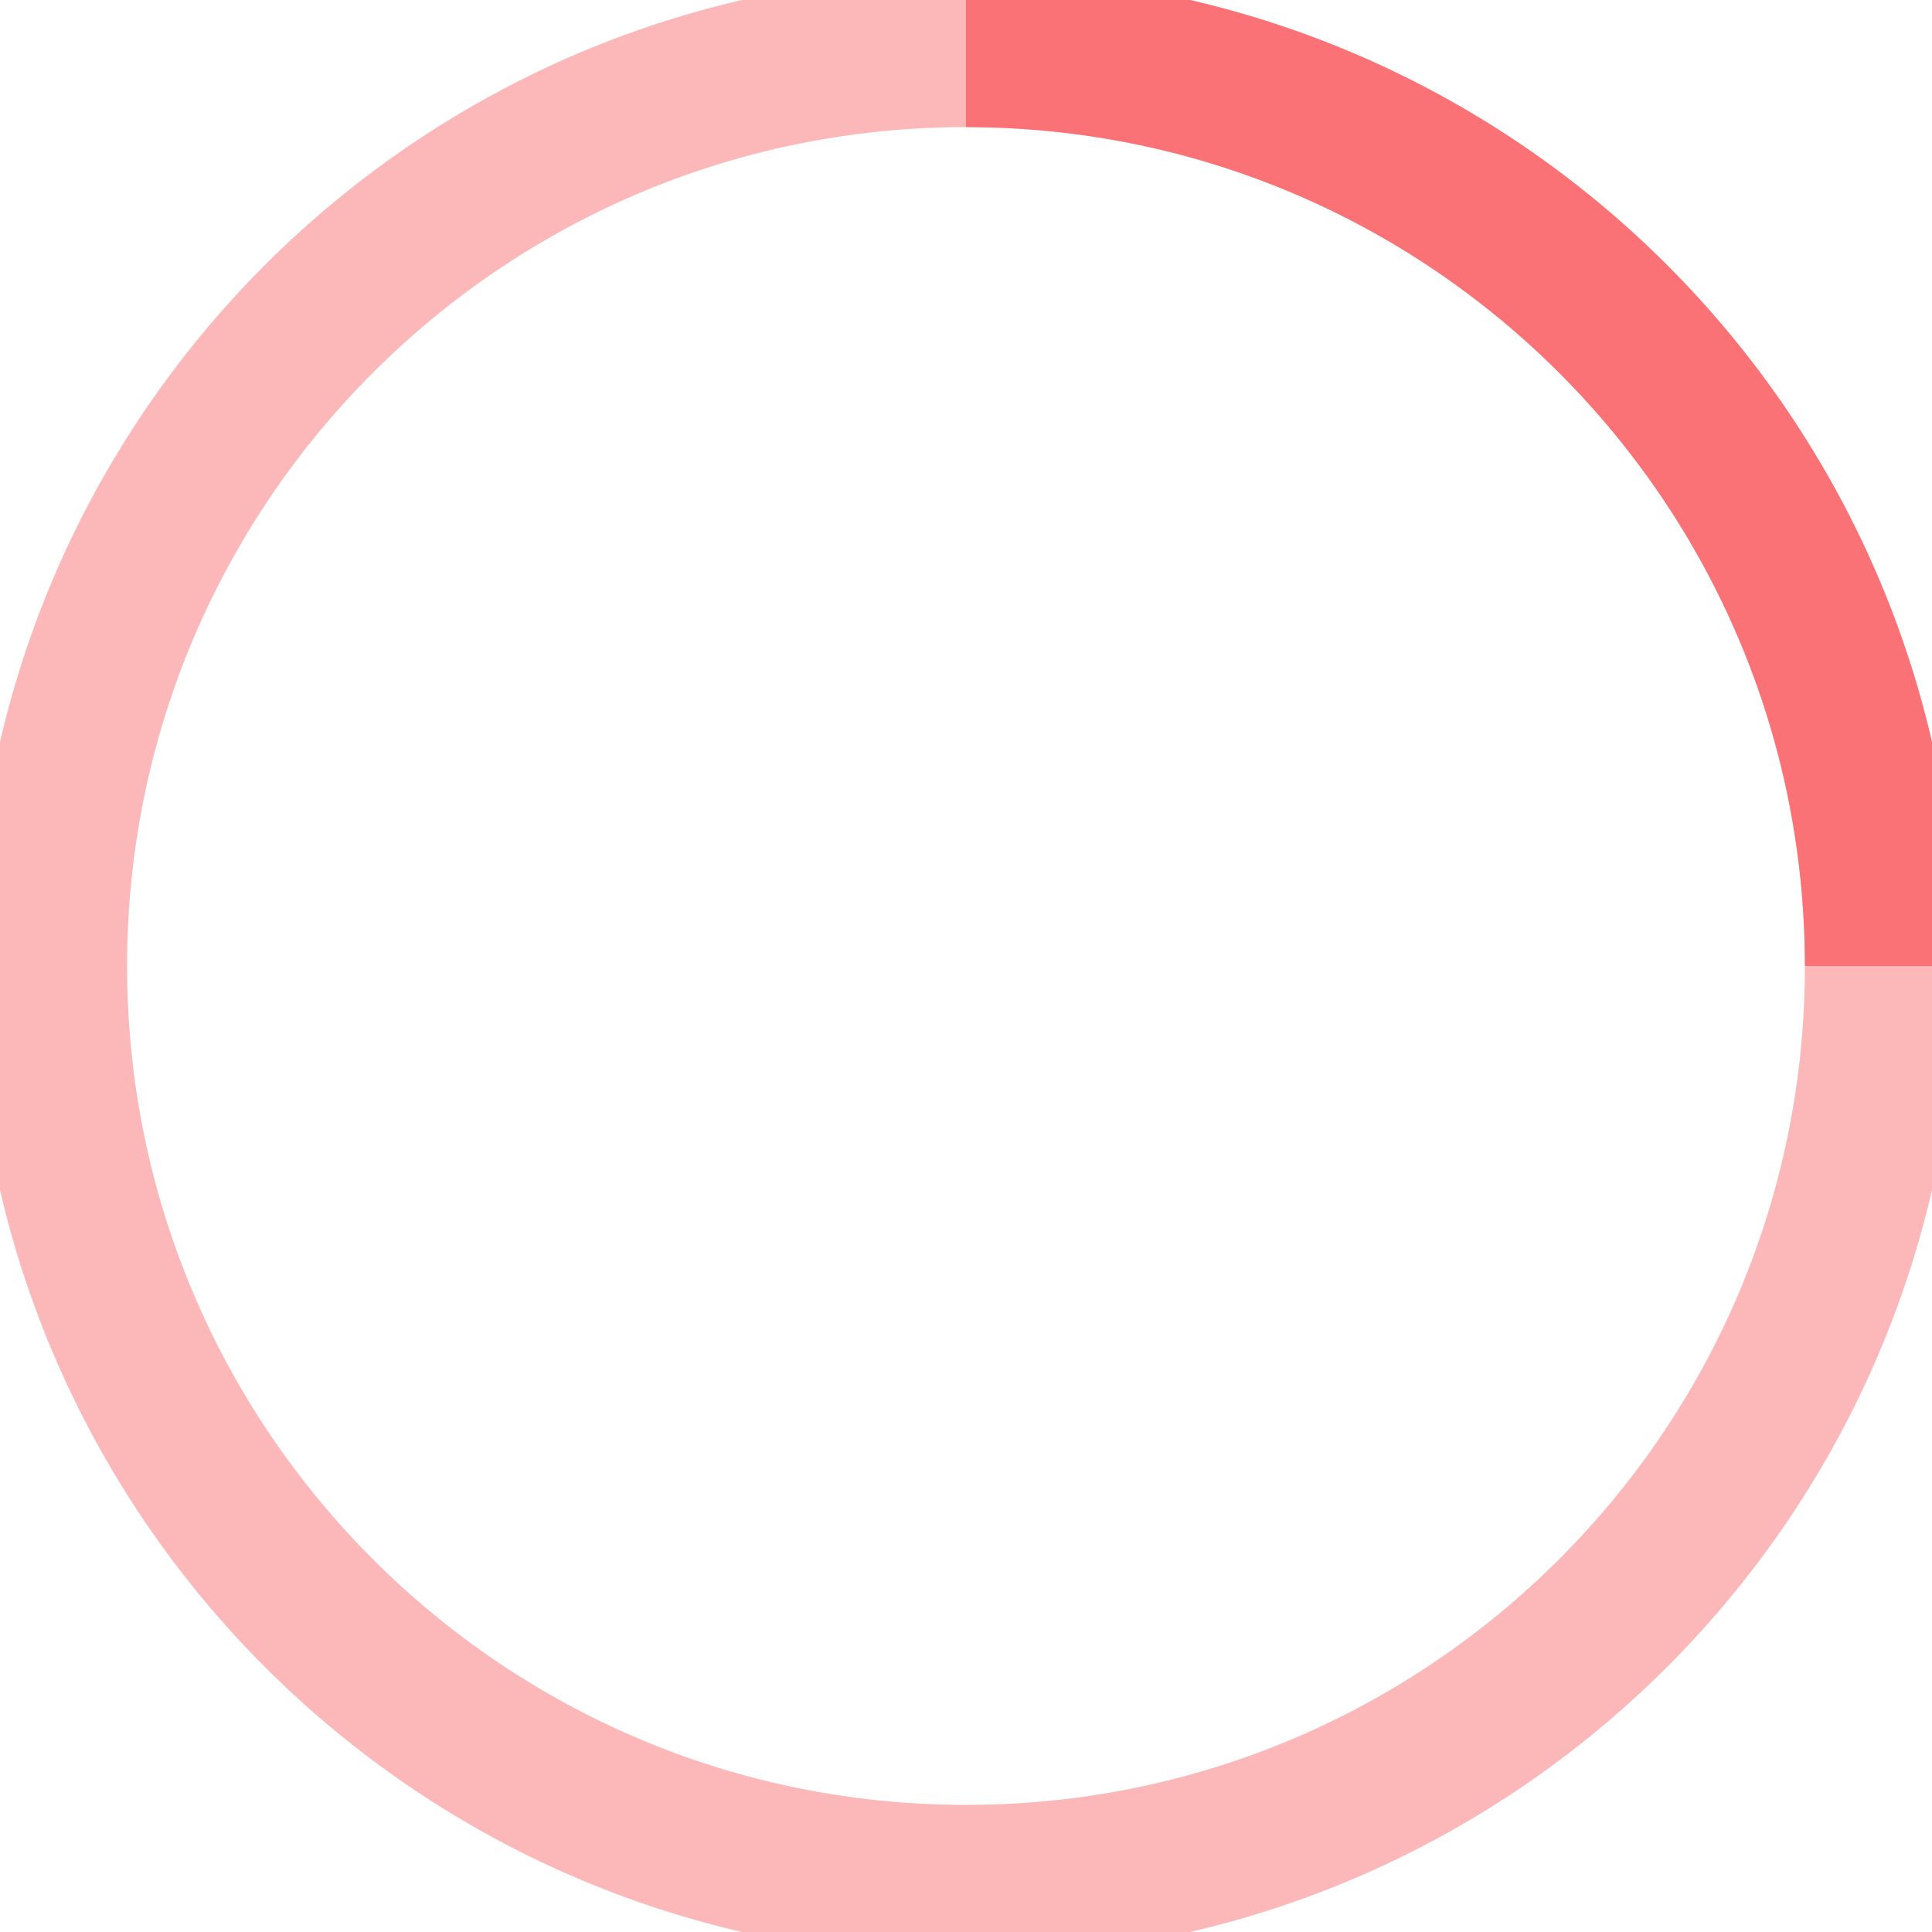
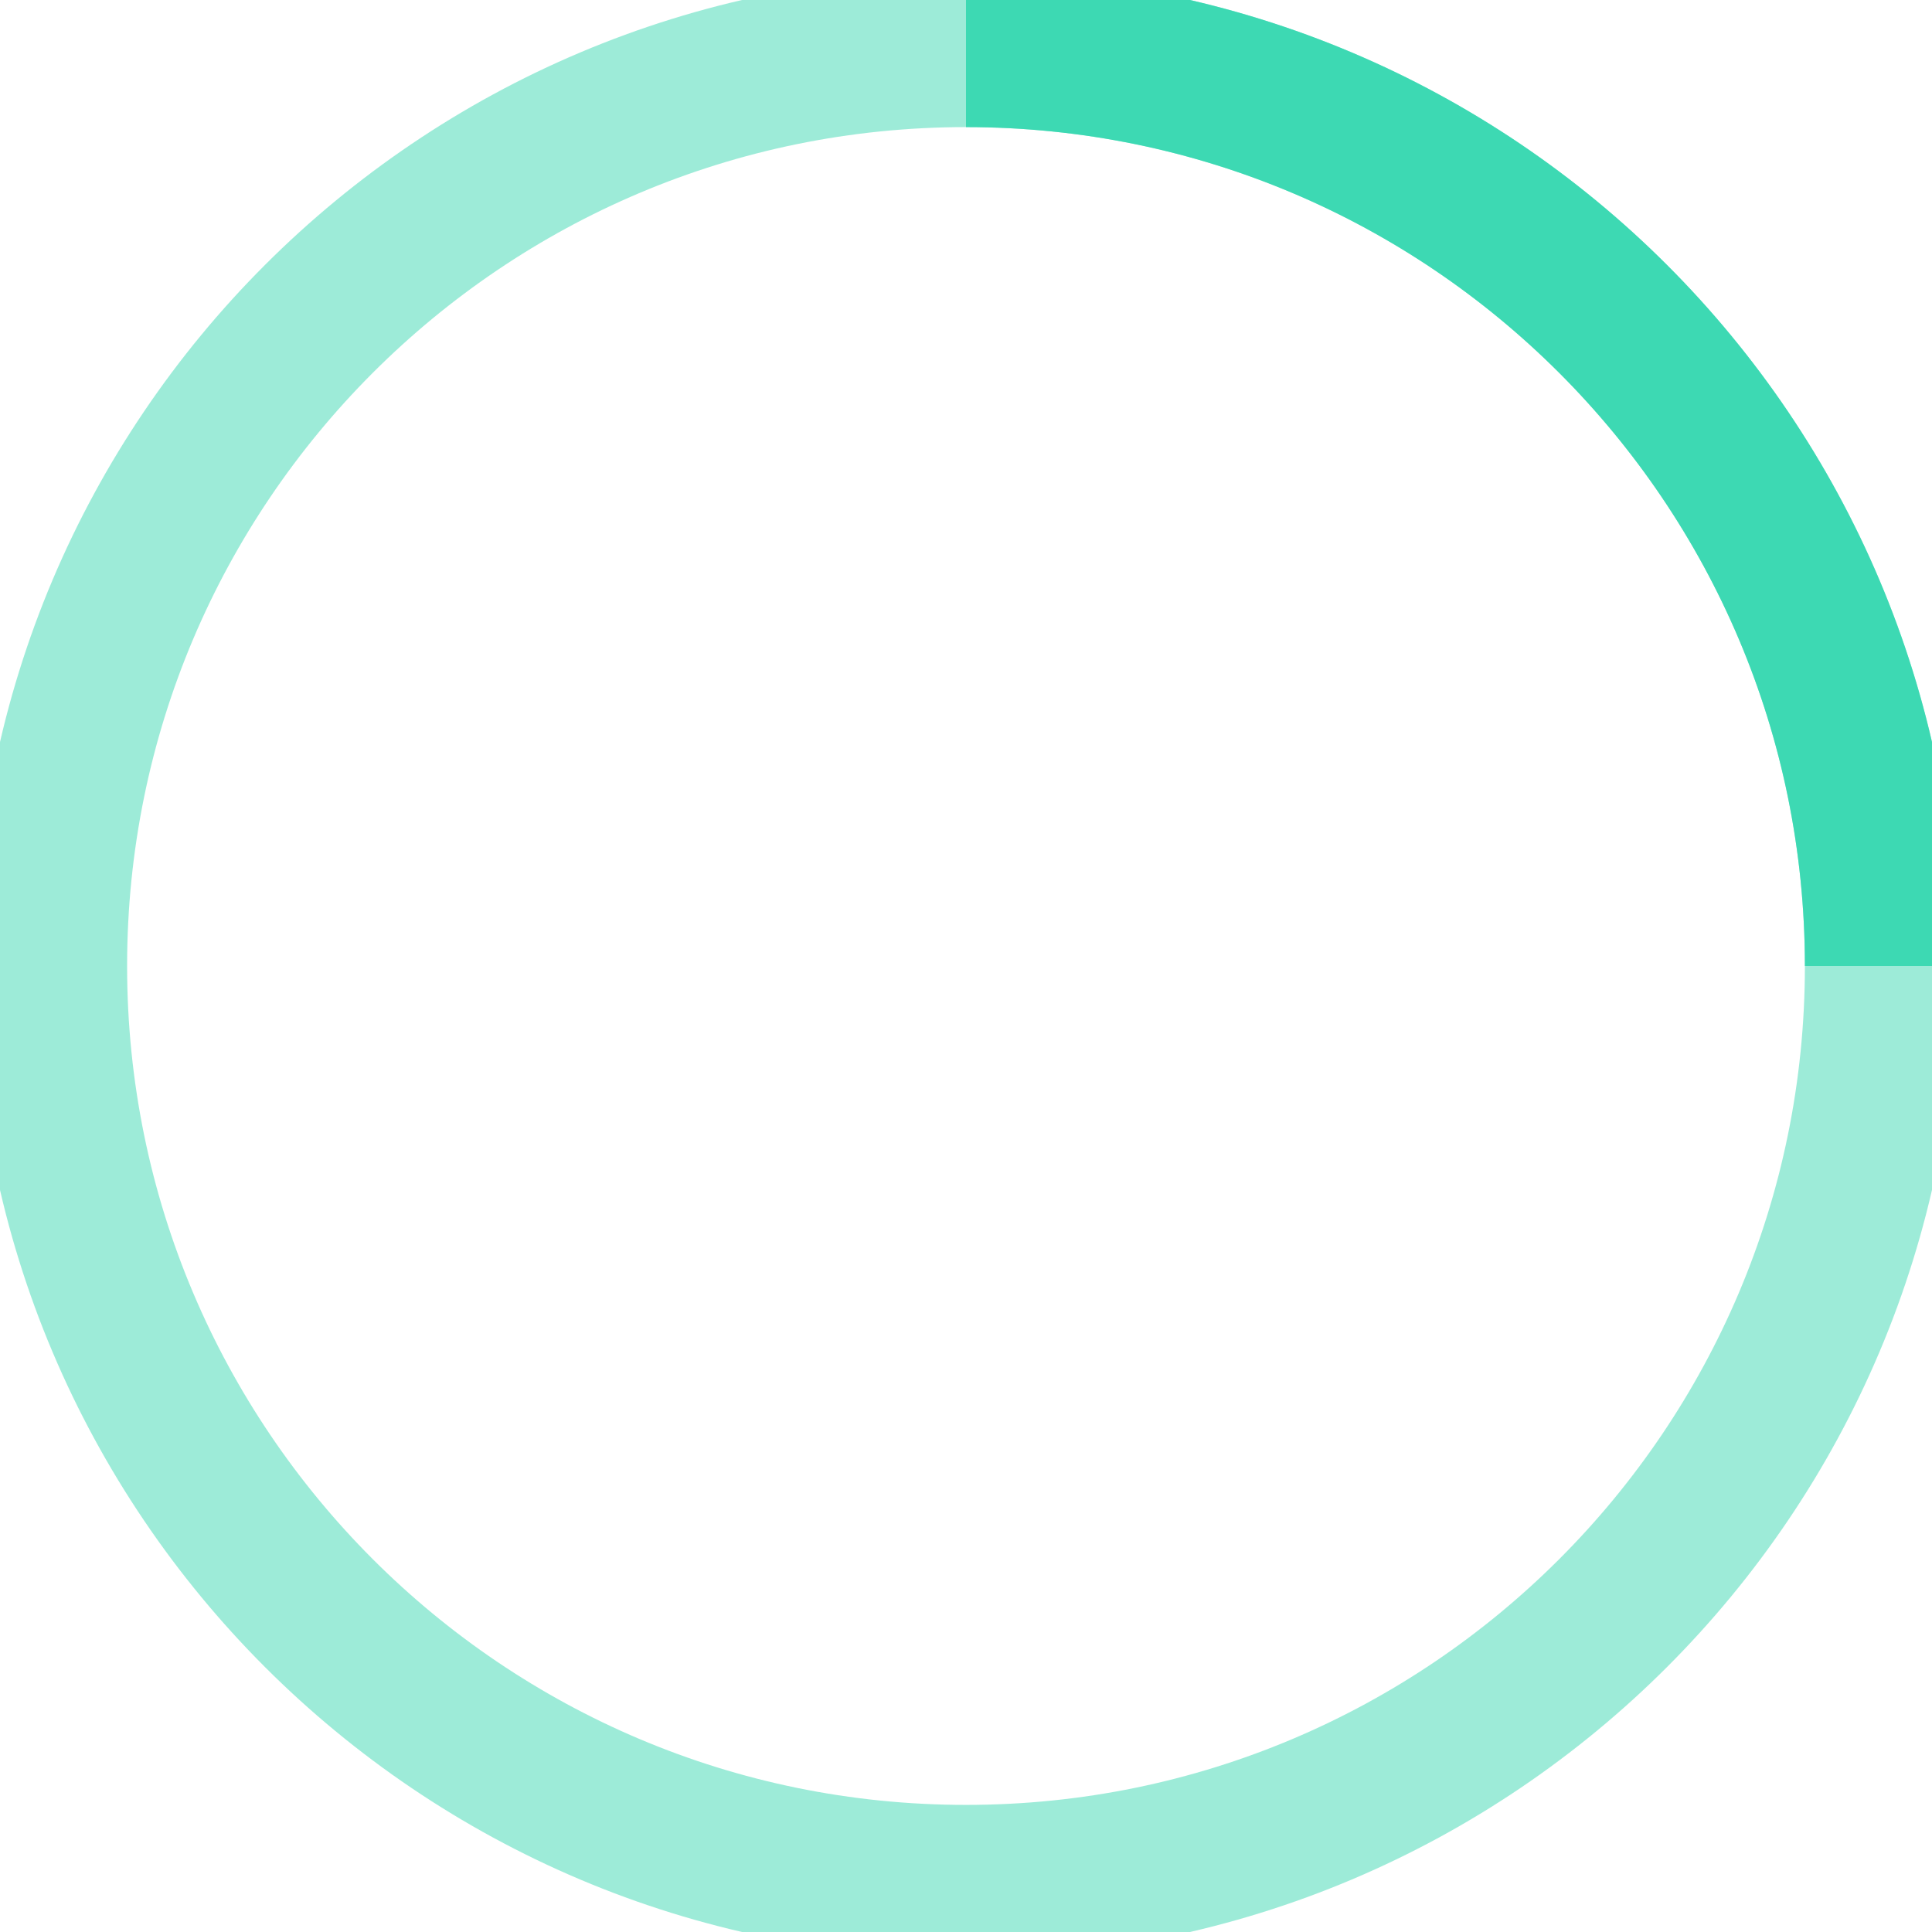
- <svg xmlns="http://www.w3.org/2000/svg" width="38" height="38" viewBox="0 0 38 38" stroke="#FA7275">
+ <svg xmlns="http://www.w3.org/2000/svg" width="38" height="38" viewBox="0 0 38 38" stroke="#3DD9B3">
  <g fill="none" fill-rule="evenodd">
    <g transform="translate(1 1)" stroke-width="3">
      <circle stroke-opacity=".5" cx="18" cy="18" r="18" />
      <path d="M36 18c0-9.94-8.06-18-18-18">
        <animateTransform attributeName="transform" type="rotate" from="0 18 18" to="360 18 18" dur=".7s" repeatCount="indefinite" />
      </path>
    </g>
  </g>
</svg>
